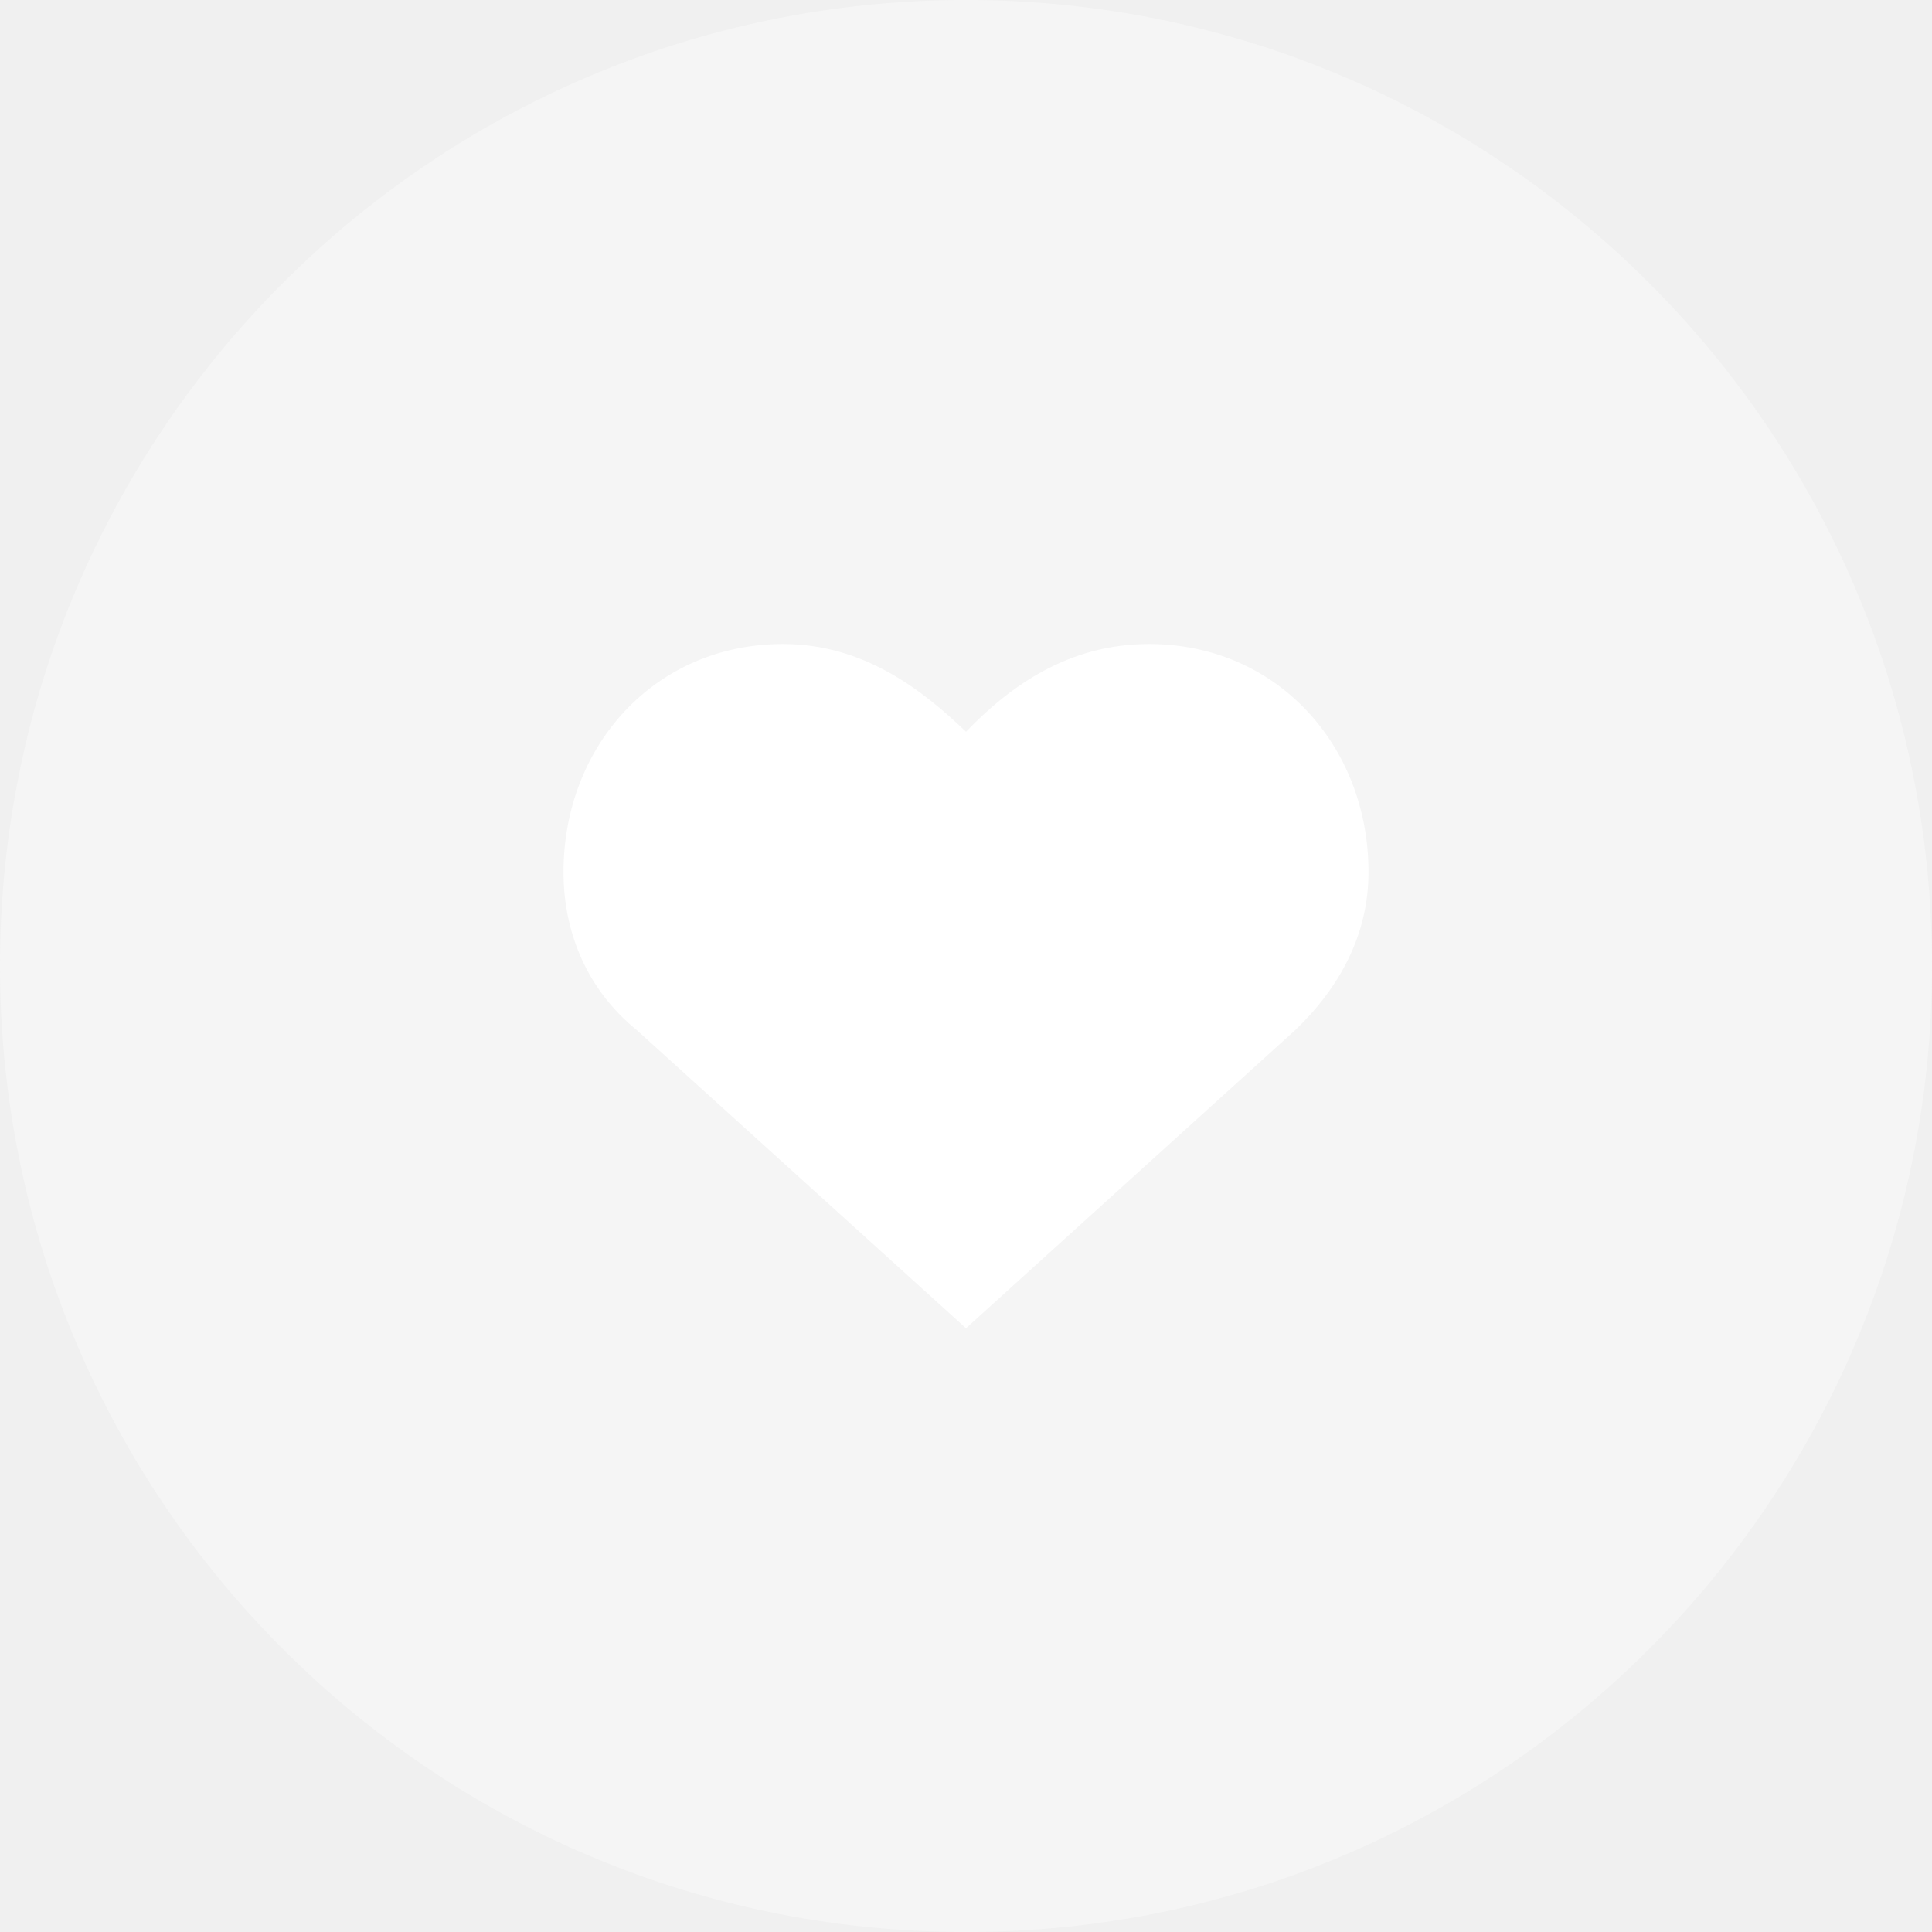
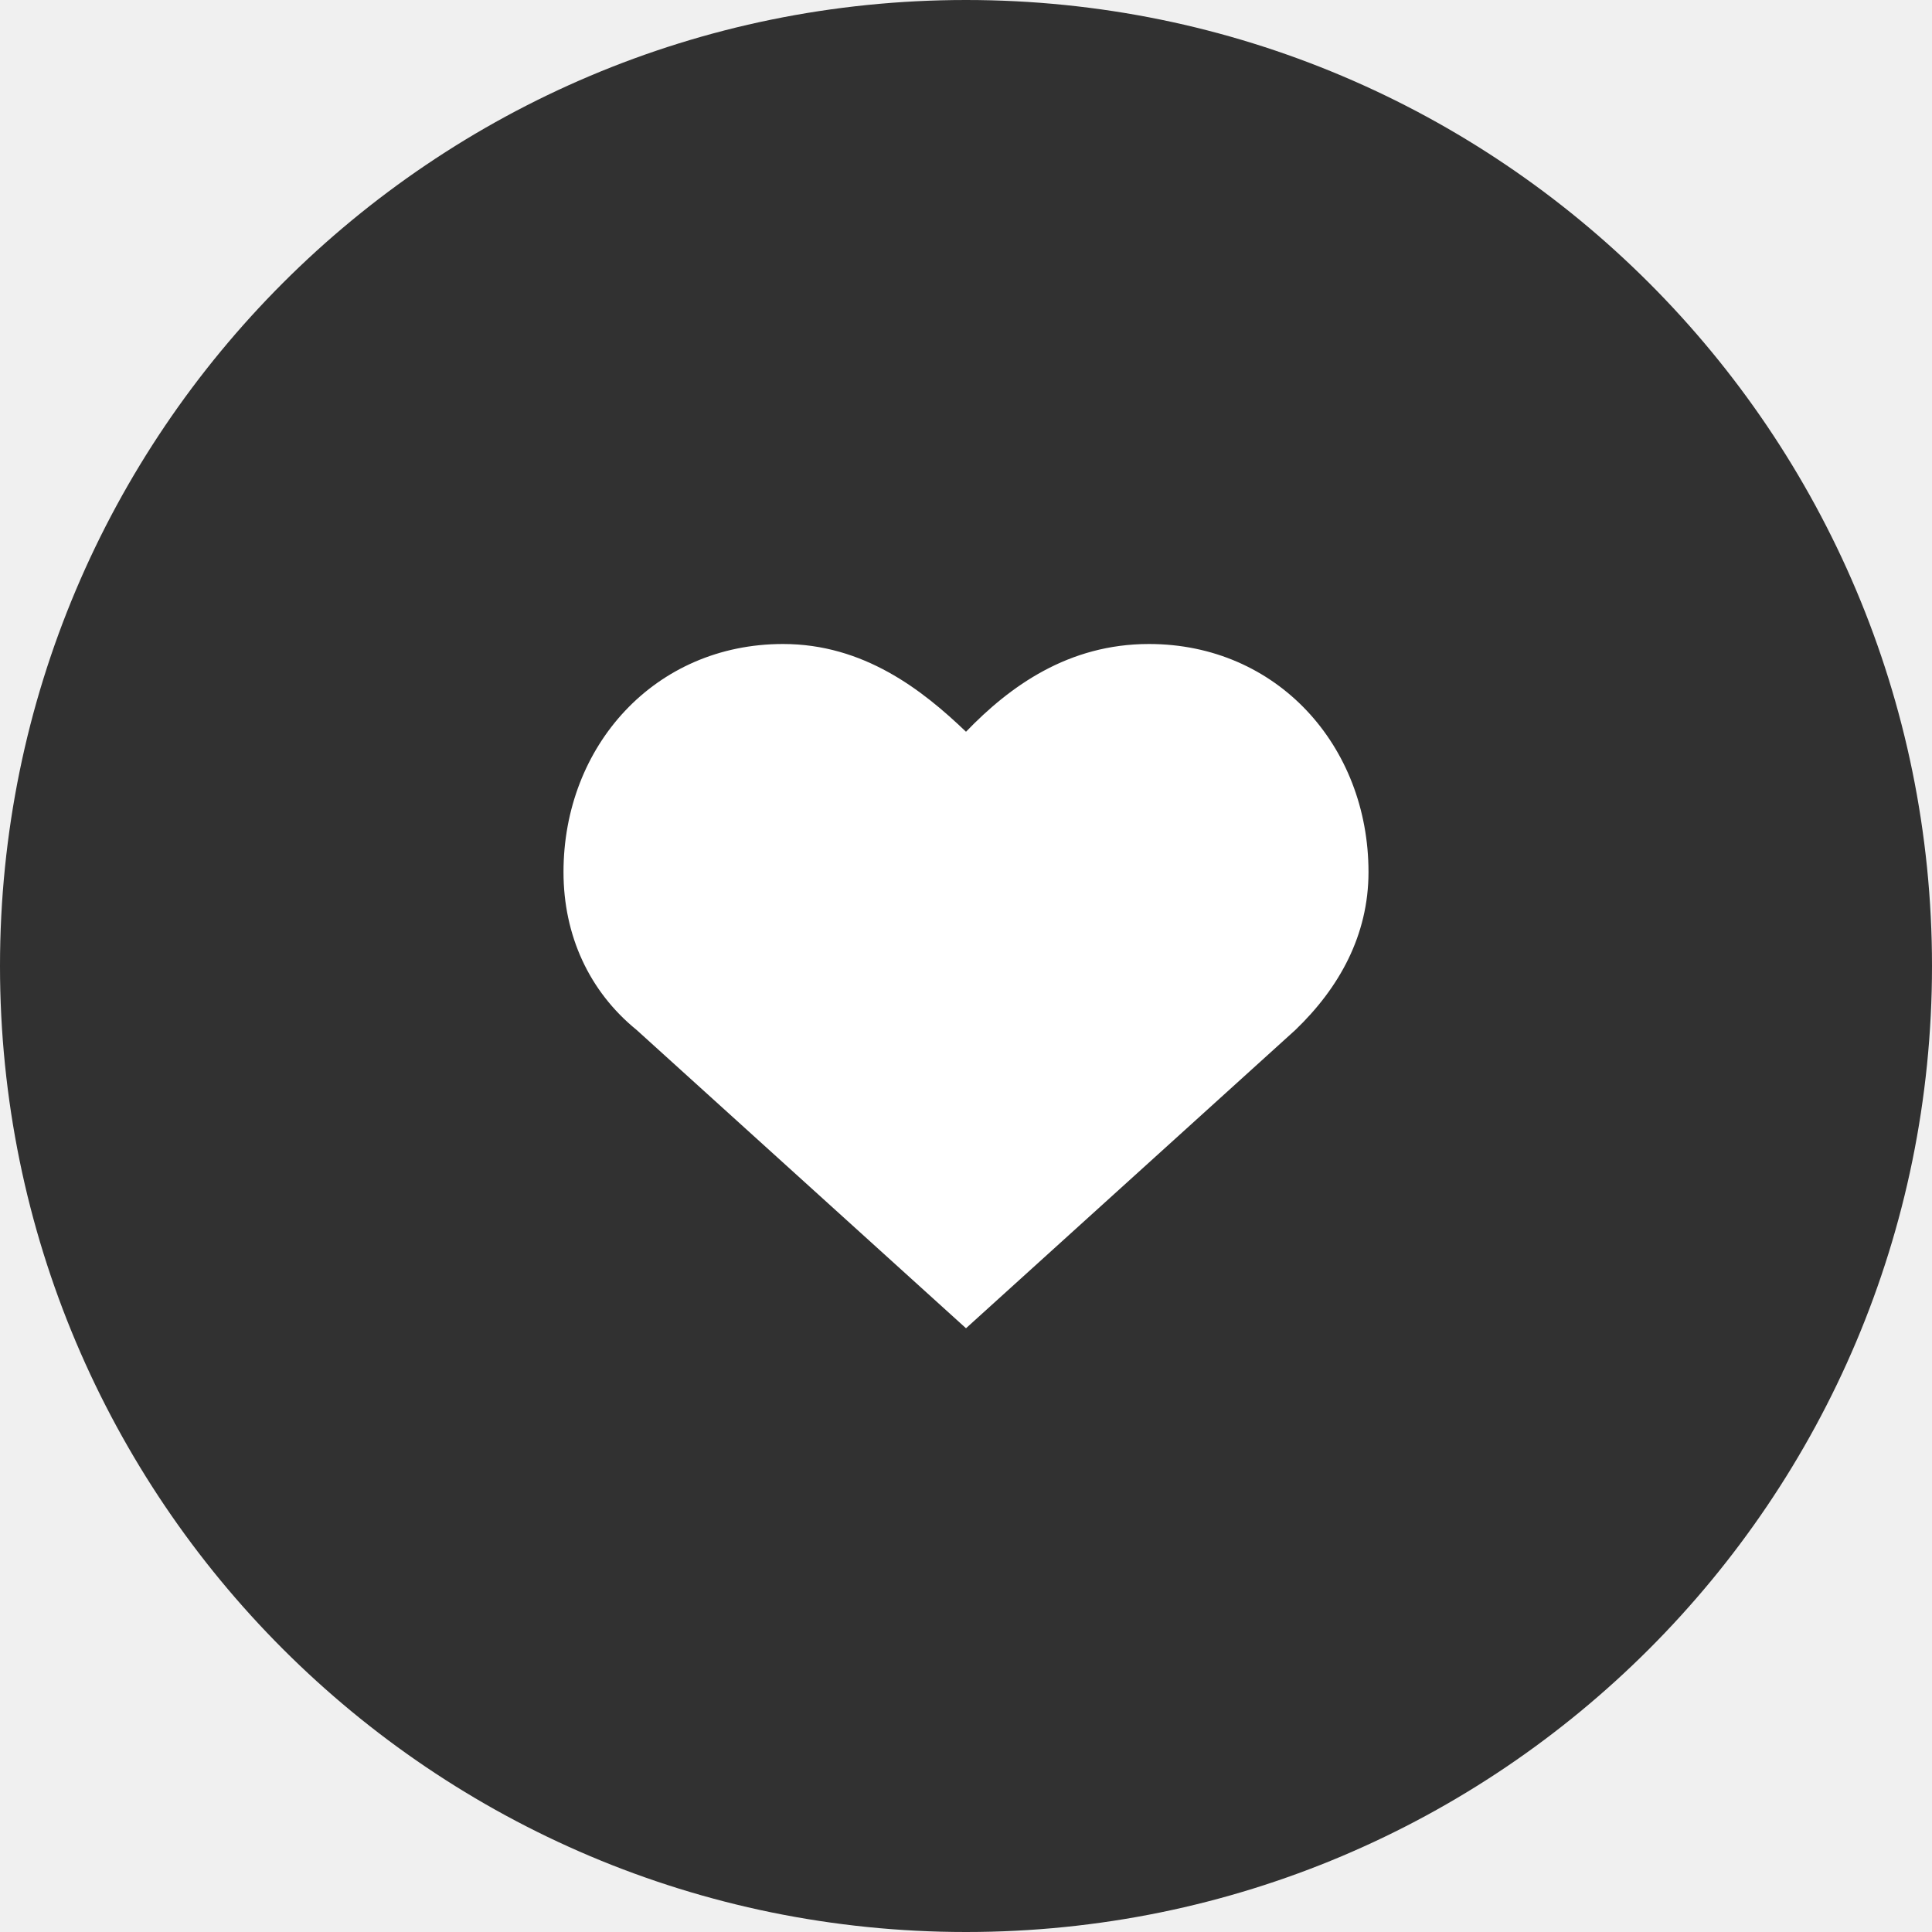
<svg xmlns="http://www.w3.org/2000/svg" width="24" height="24" viewBox="0 0 24 24" fill="none">
-   <rect width="24" height="24" rx="12" fill="#F5F5F5" />
-   <path d="M14.273 8C13.273 8 12.546 8.523 12 9.09C11.454 8.567 10.727 8 9.727 8C8.136 8 7 9.264 7 10.833C7 11.618 7.318 12.315 7.909 12.795L12 16.5L16.091 12.795C16.636 12.272 17 11.618 17 10.833C17 9.264 15.864 8 14.273 8Z" fill="white" />
+   <g id="save1d">
+     <rect id="back__COLOR:special-10" width="24" height="24" rx="12" fill="#313131" />
+     <path id="icon__COLOR:invisible" d="M14.273 8C13.273 8 12.546 8.523 12 9.09C11.454 8.567 10.727 8 9.727 8C8.136 8 7 9.264 7 10.833C7 11.618 7.318 12.315 7.909 12.795L12 16.5L16.091 12.795C16.636 12.272 17 11.618 17 10.833C17 9.264 15.864 8 14.273 8Z" fill="white" />
+   </g>
</svg>
